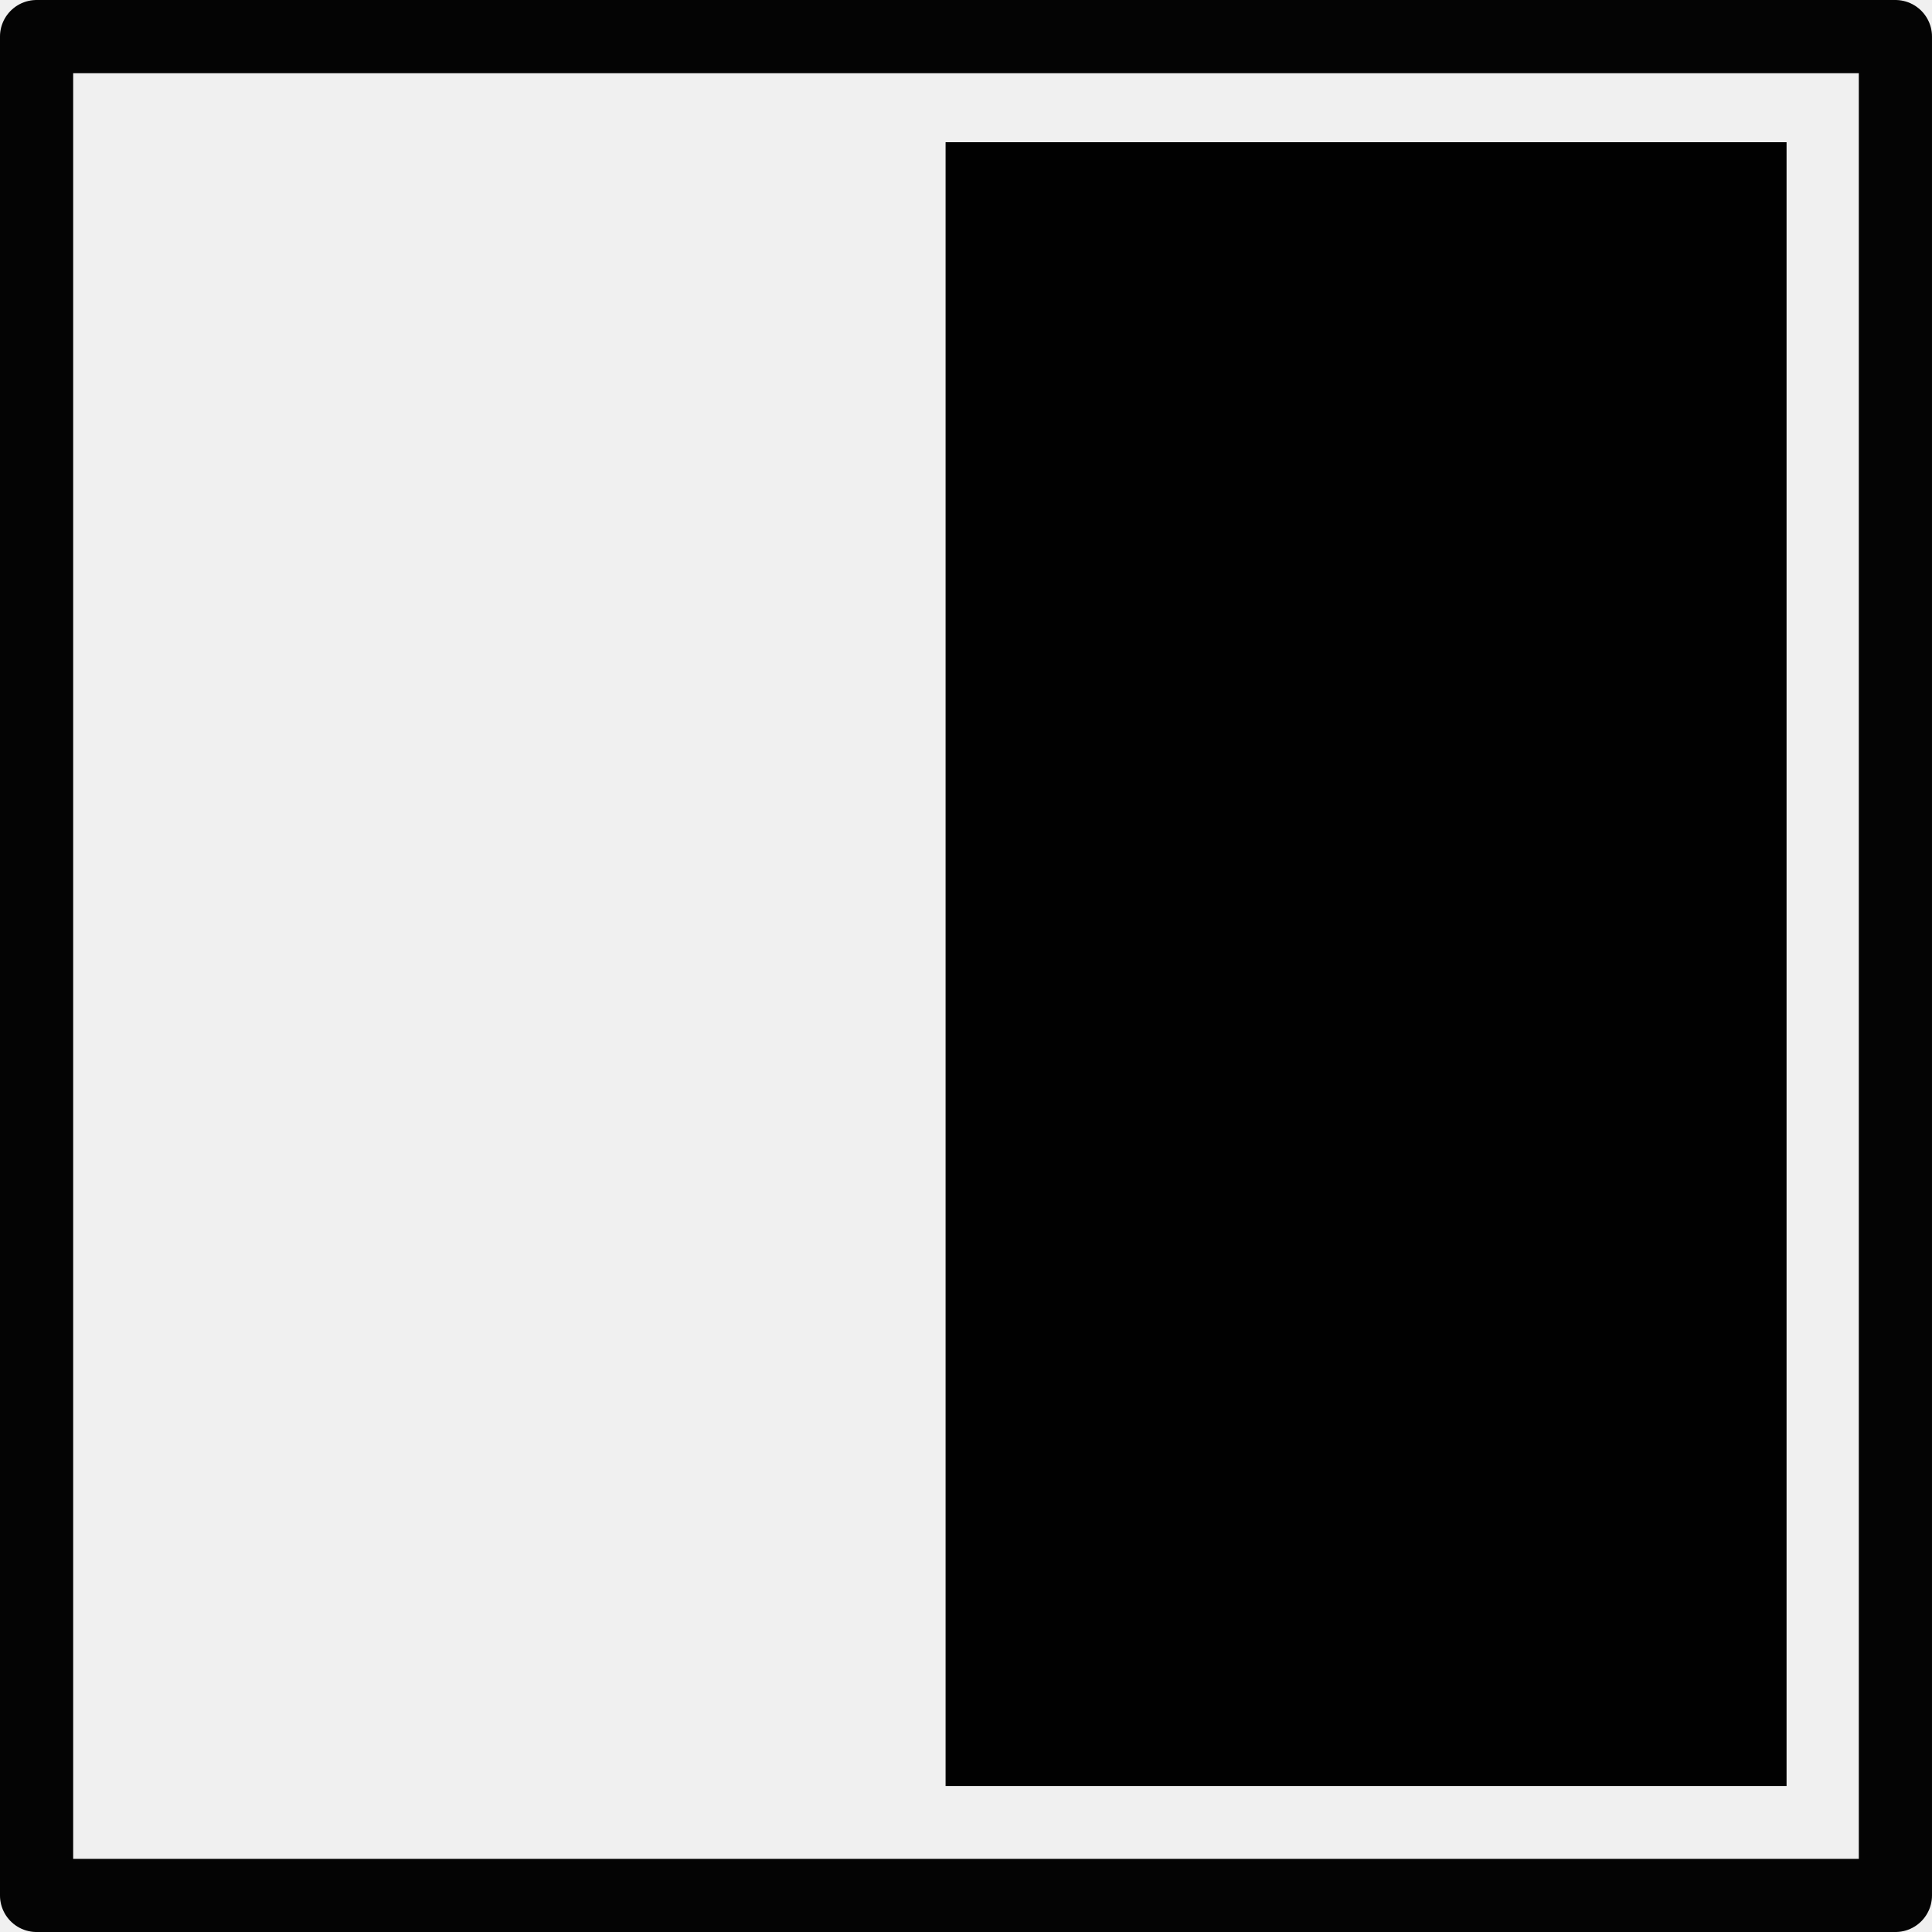
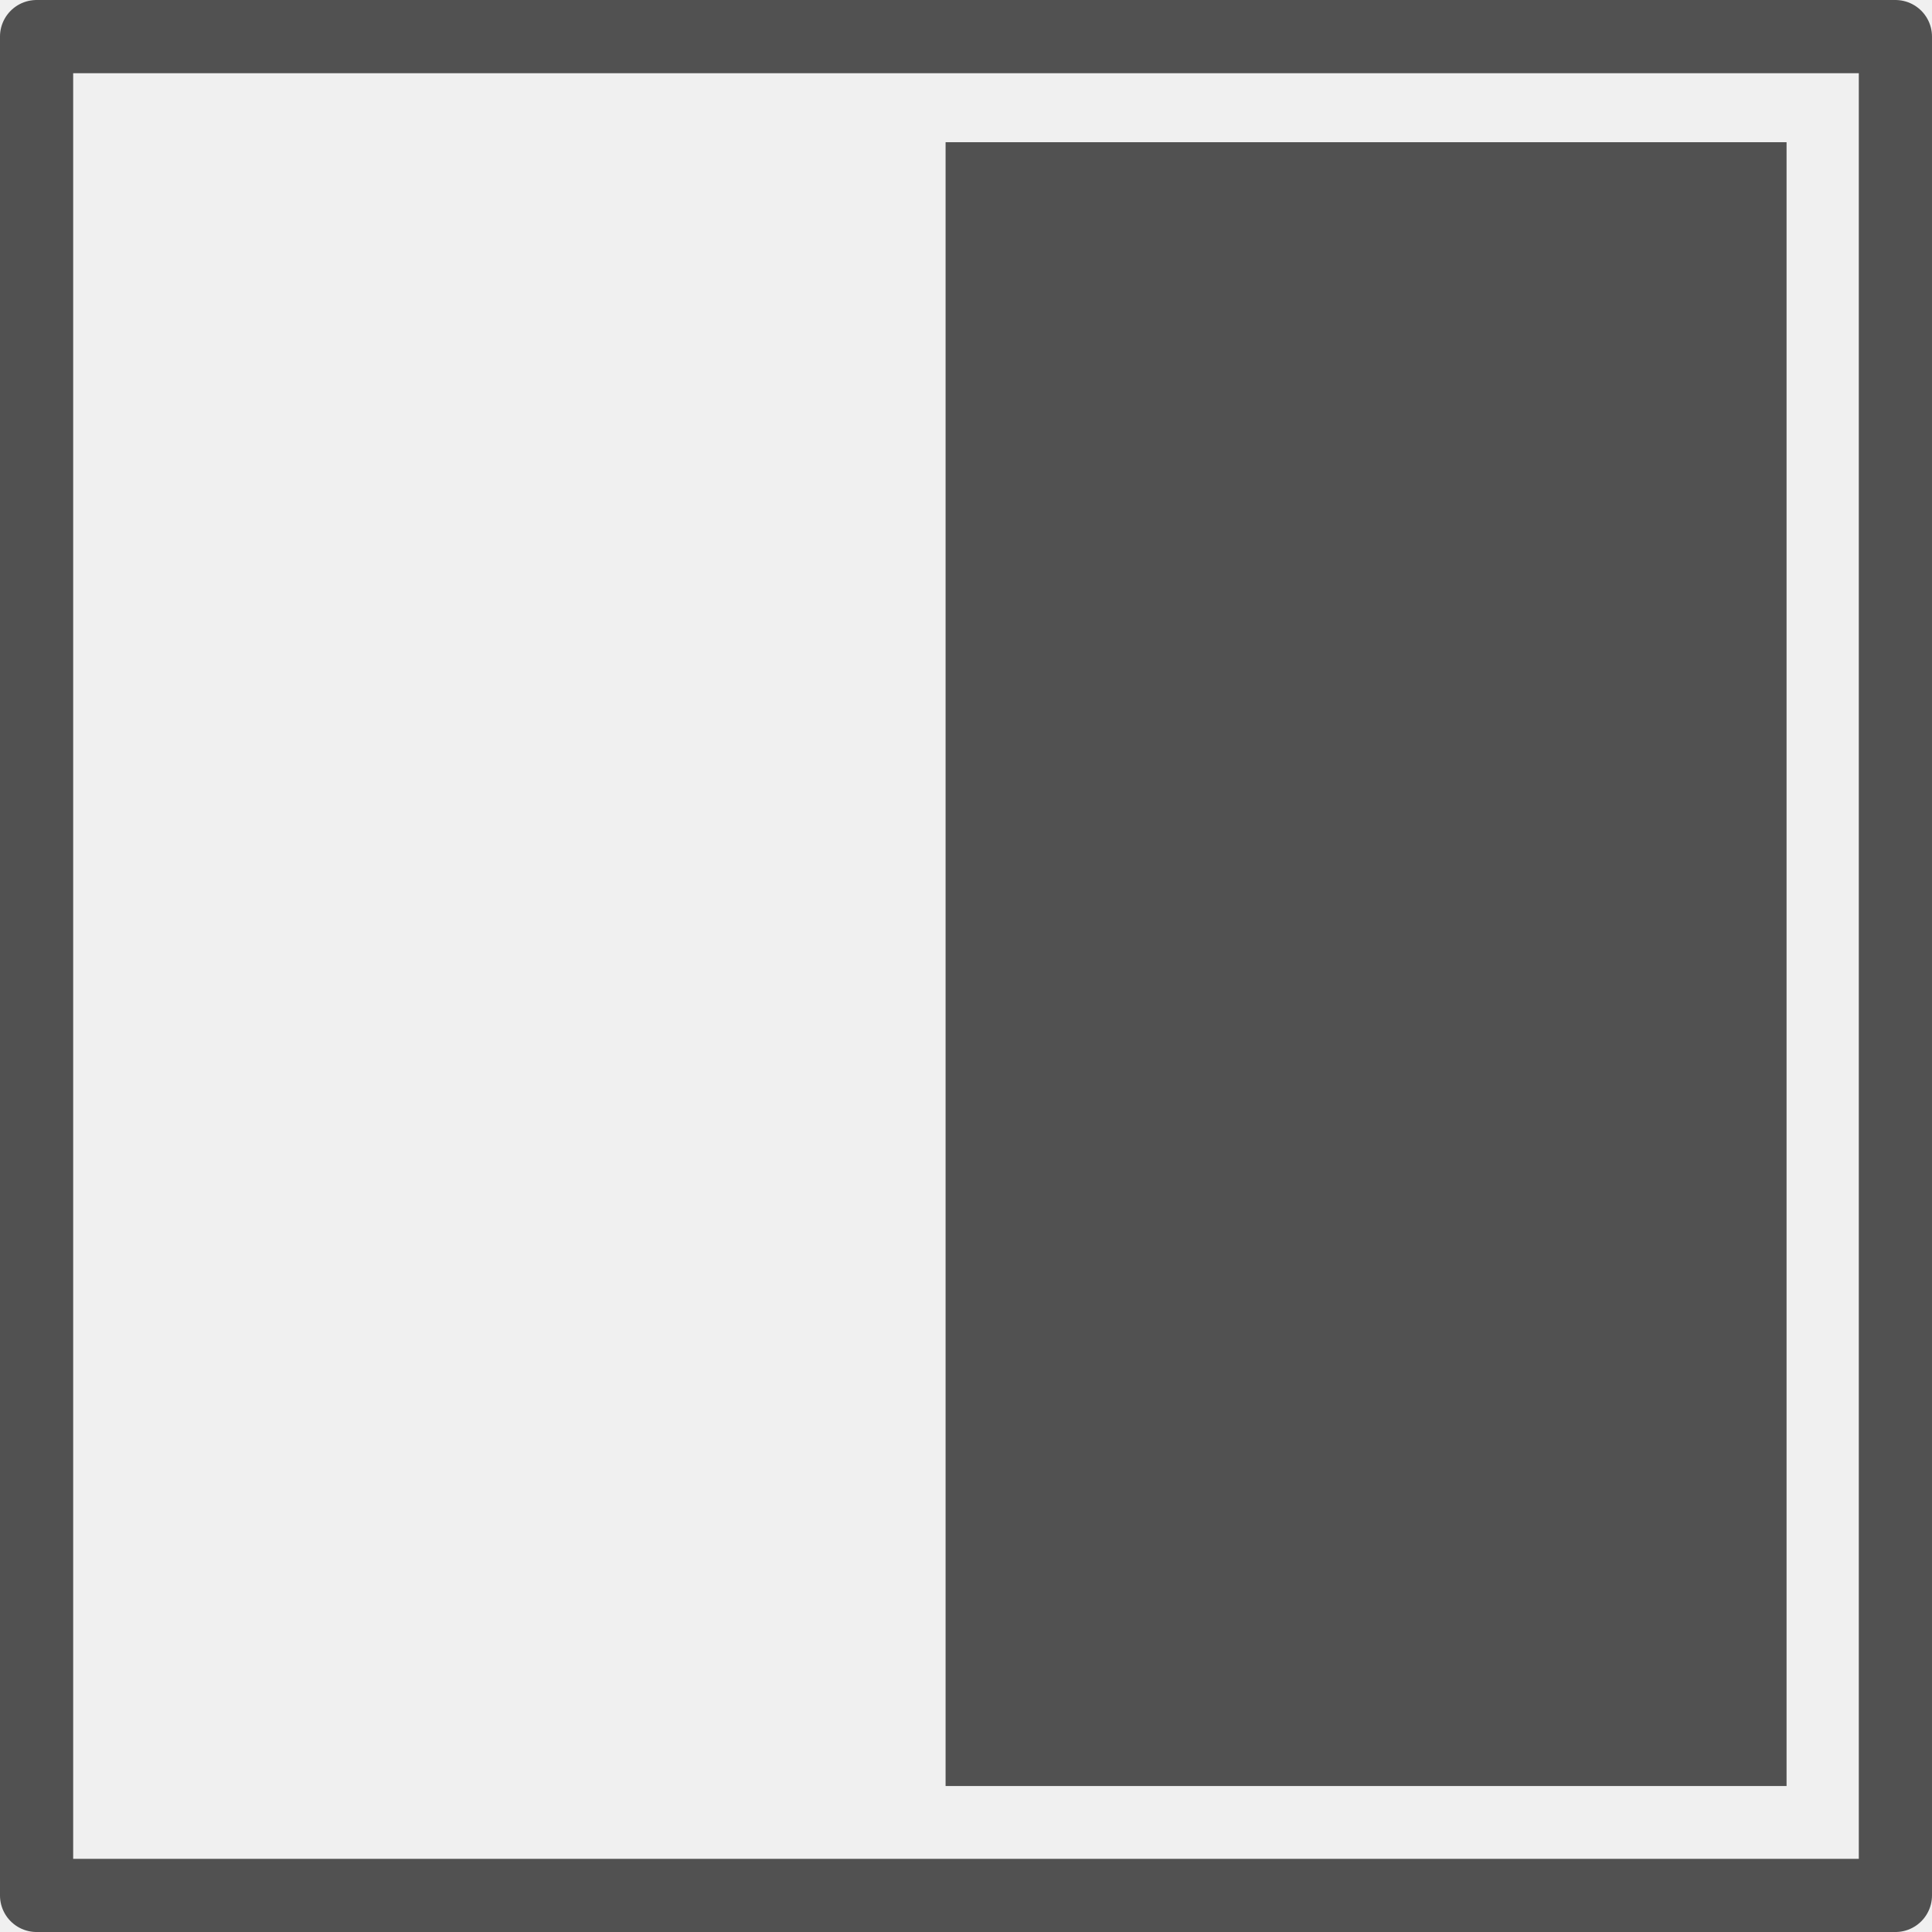
<svg xmlns="http://www.w3.org/2000/svg" width="66mm" height="66mm" viewBox="0 0 66 66" version="1.1" id="svg4839">
  <defs id="defs4833">
    </defs>
  <g id="layer1" transform="translate(-29.10833,-60.87381)">
-     <g id="g18067">
-       <path id="rect9481" d="m 30.358,62.124 h 63.5 v 63.5 h -63.5 z" style="fill:#000000;fill-opacity:0;stroke:#000000;stroke-width:2.5;stroke-linejoin:round;stroke-miterlimit:4;stroke-dasharray:none;stroke-opacity:0.983" />
-       <path id="rect9483" d="m 61.411,65.732 h 28.729 v 56.155 h -28.729 z" style="fill:#000000;fill-opacity:0.996;stroke:none;stroke-width:0.262;stroke-opacity:0.595" />
+     <g id="g839">
+       <path id="rect9481" d="m 30.358,62.124 h 63.5 v 63.5 h -63.5 z" style="fill:#ffffff;fill-opacity:0;stroke:#4d4d4d;stroke-width:2.5;stroke-linejoin:round;stroke-miterlimit:4;stroke-dasharray:none;stroke-opacity:0.976" />
+       <path id="rect9483" d="m 61.411,65.732 h 28.729 v 56.155 h -28.729 z" style="fill:#4d4d4d;fill-opacity:0.976;stroke:none;stroke-width:0.262;stroke-opacity:0.595" />
    </g>
  </g>
</svg>
